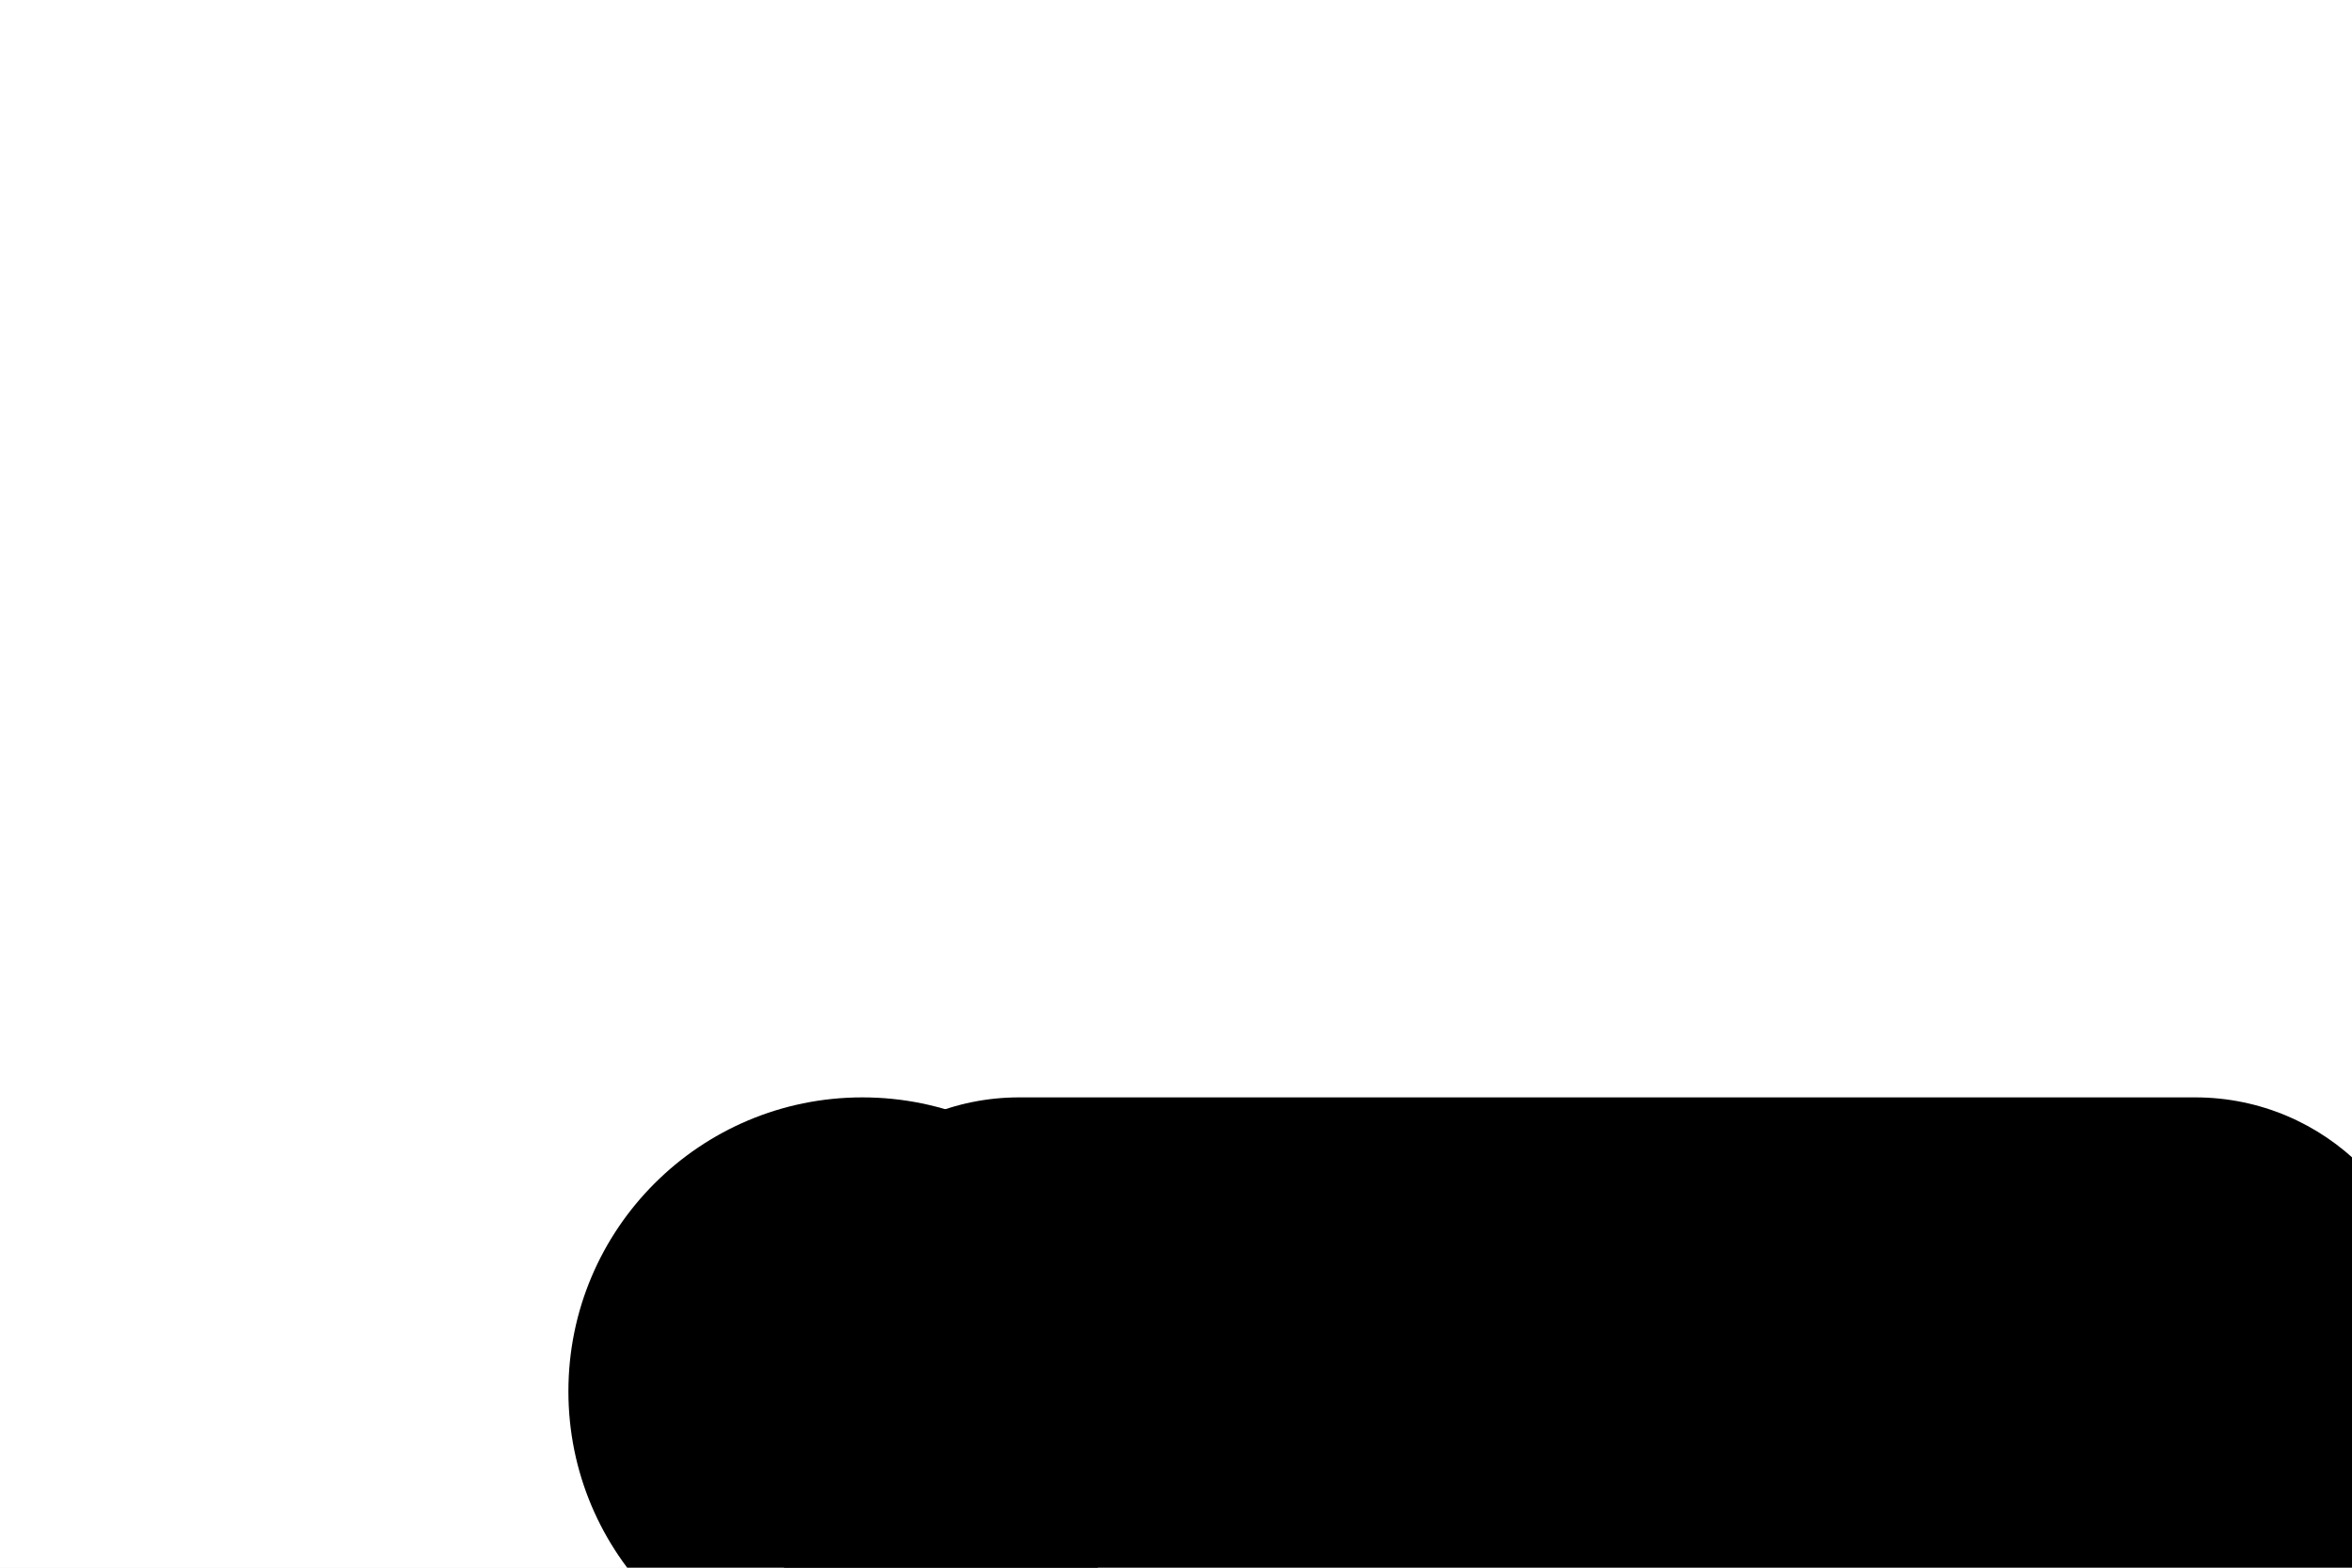
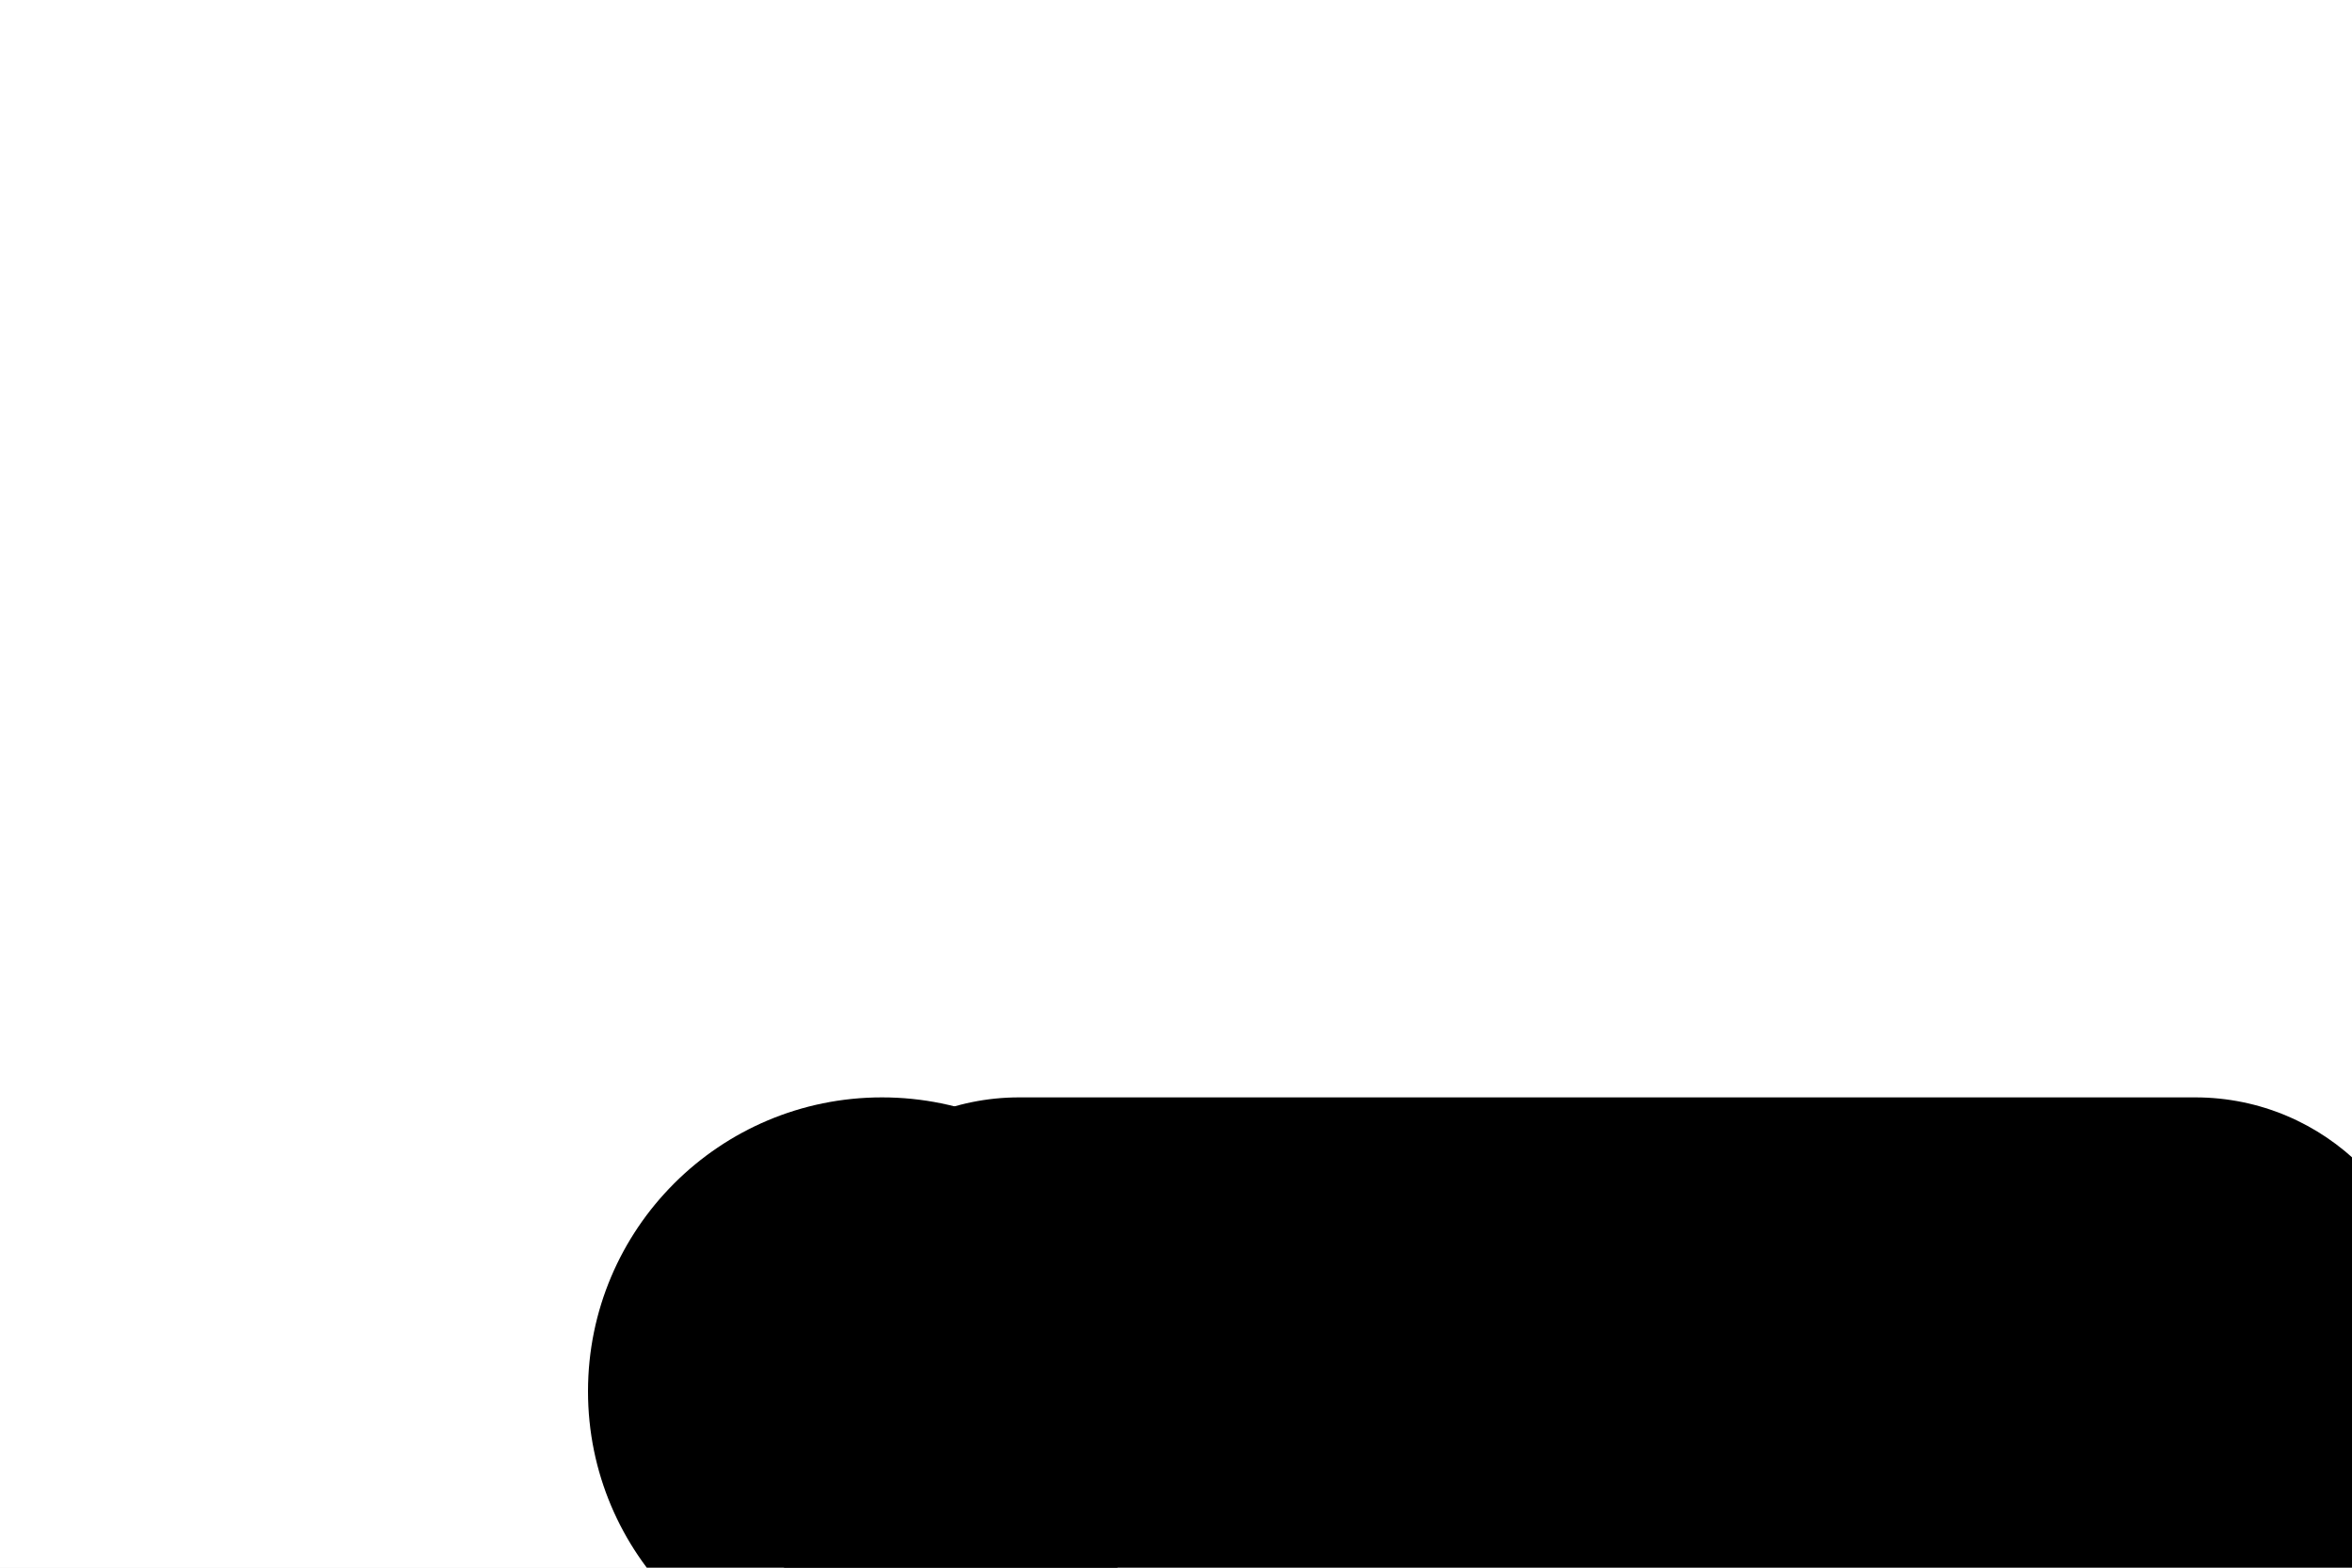
<svg xmlns="http://www.w3.org/2000/svg" viewBox="0 0 600 400" preserveAspectRatio="xMaxYMax slice" style="width: 100%; height: 400px; display: block;">
  <rect width="100%" height="100%" fill="white" />
  <g transform="translate(180, 250)">
    <rect x="20" y="30" width="420" height="350" rx="60" fill="black" />
-     <circle cx="40" cy="105" r="75" fill="black" />
+     <circle cx="45" cy="105" r="75" fill="black" />
  </g>
</svg>
